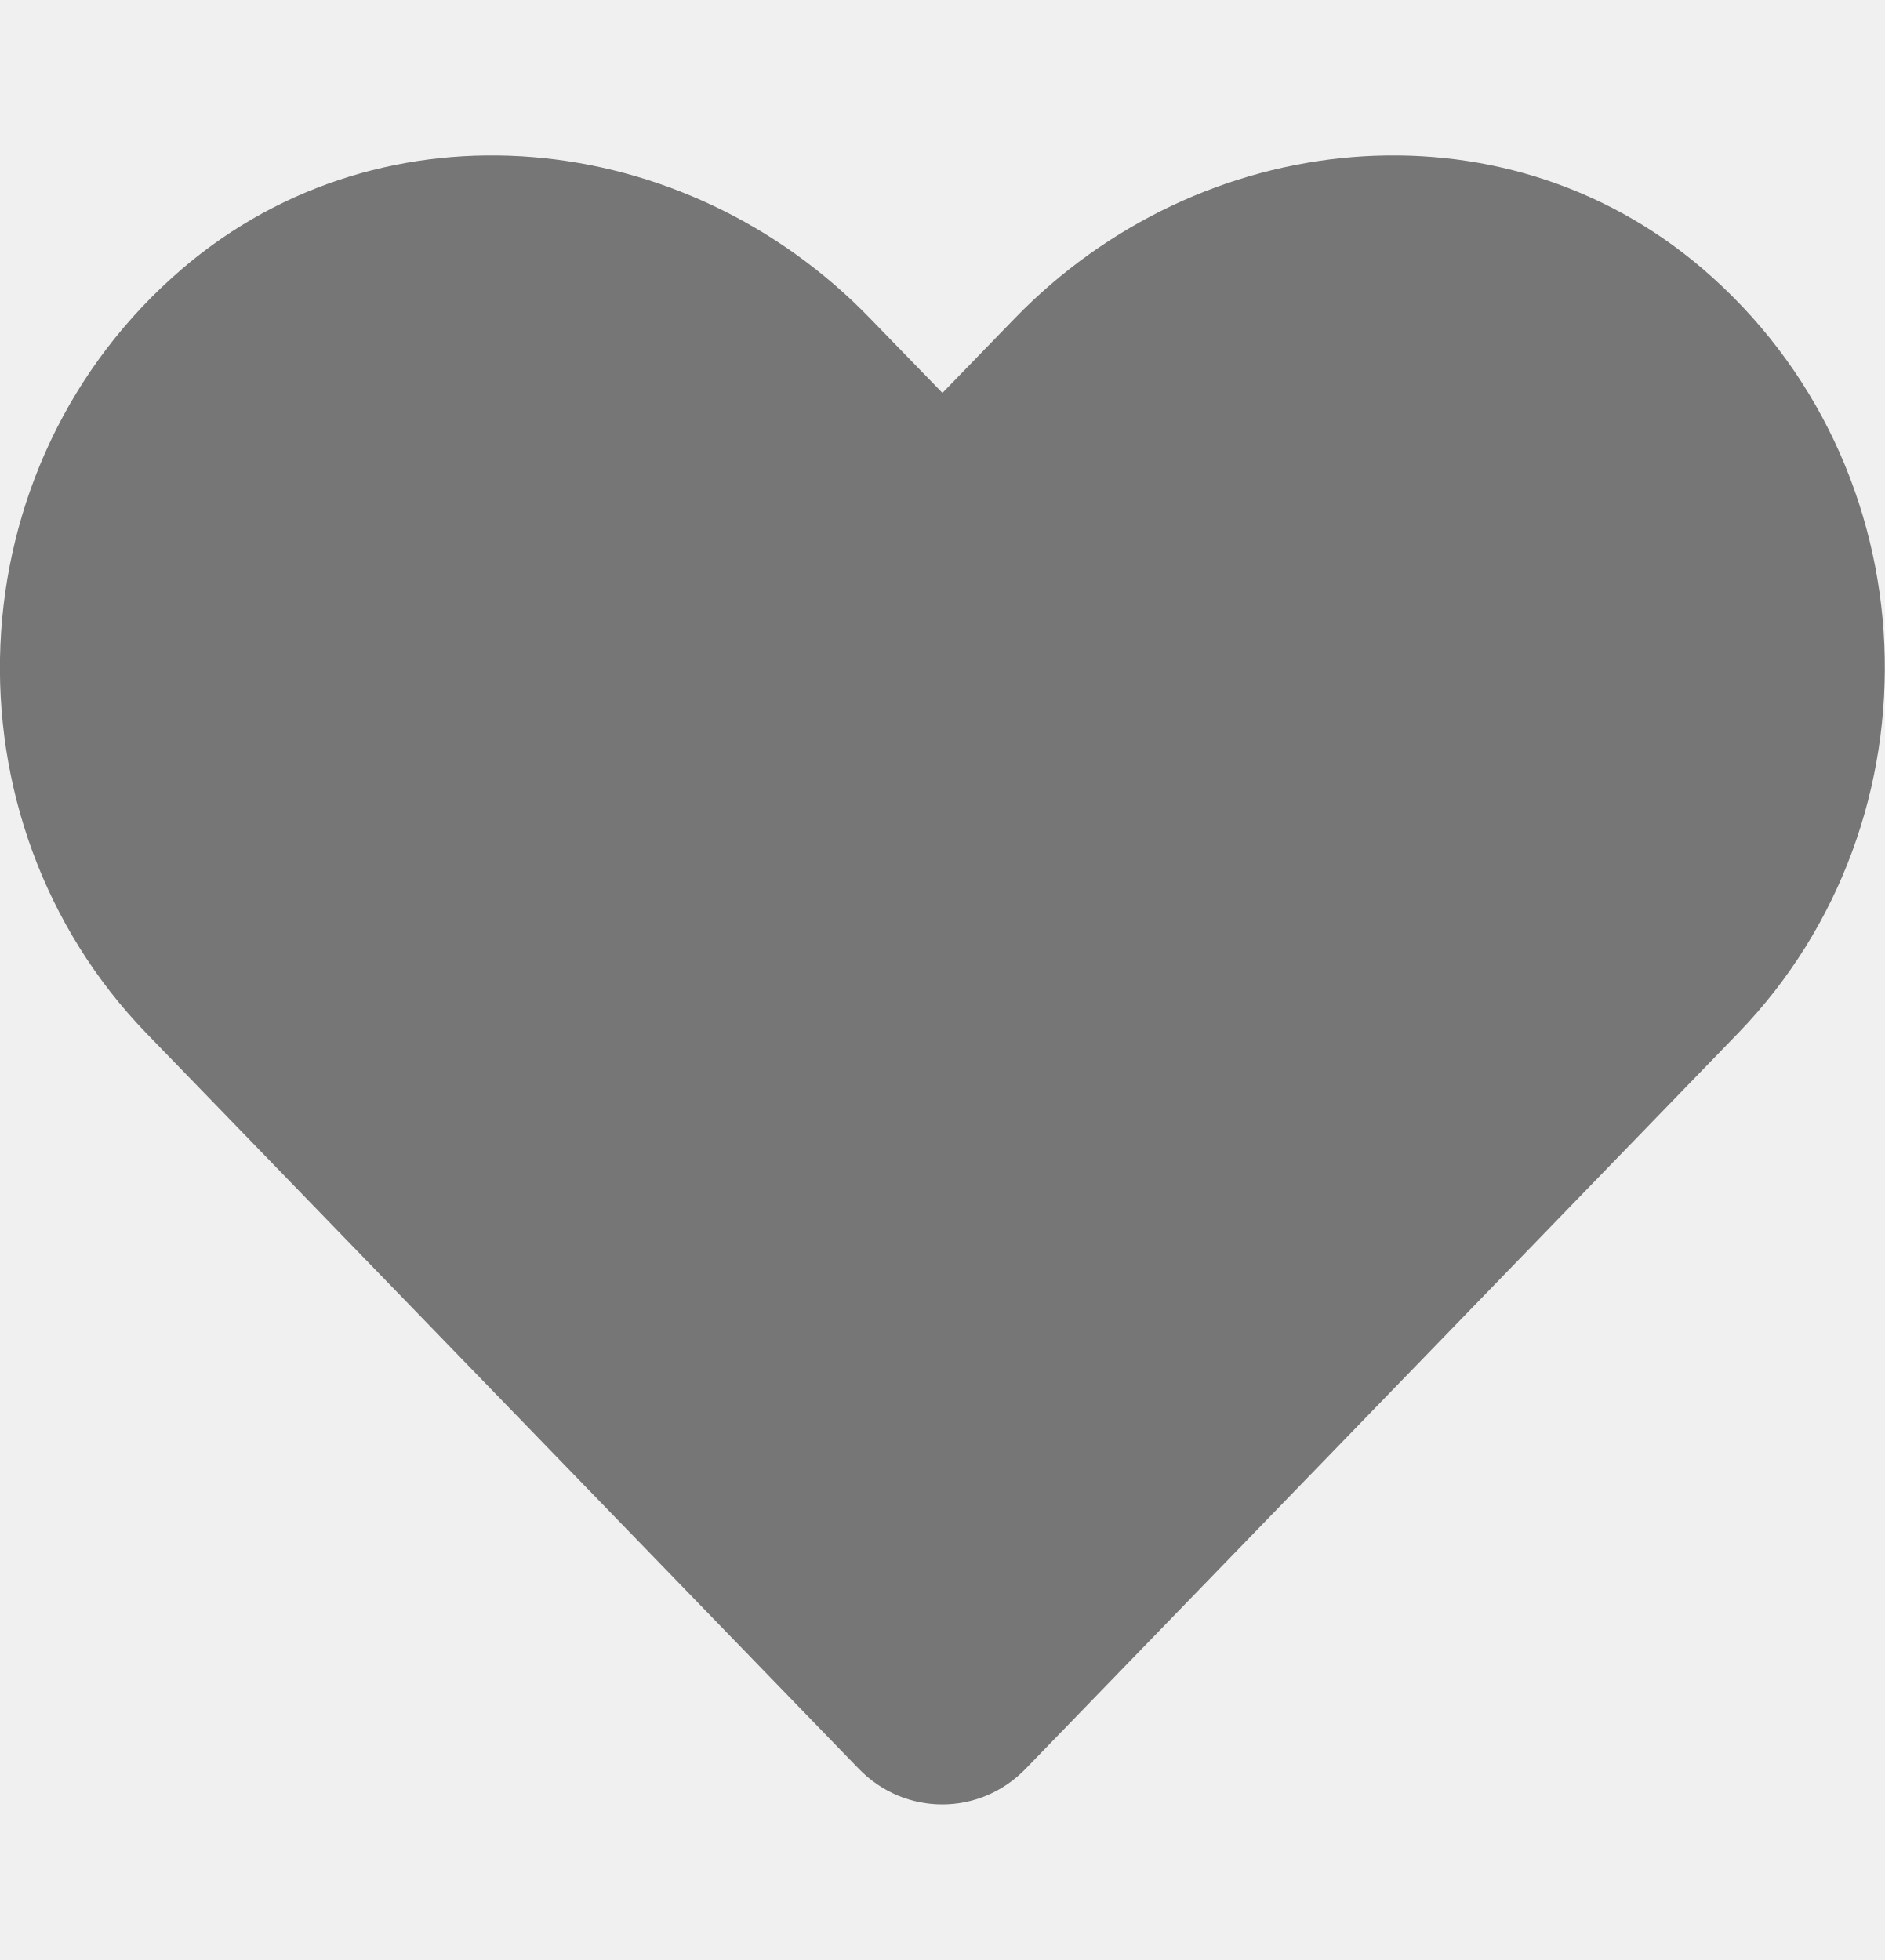
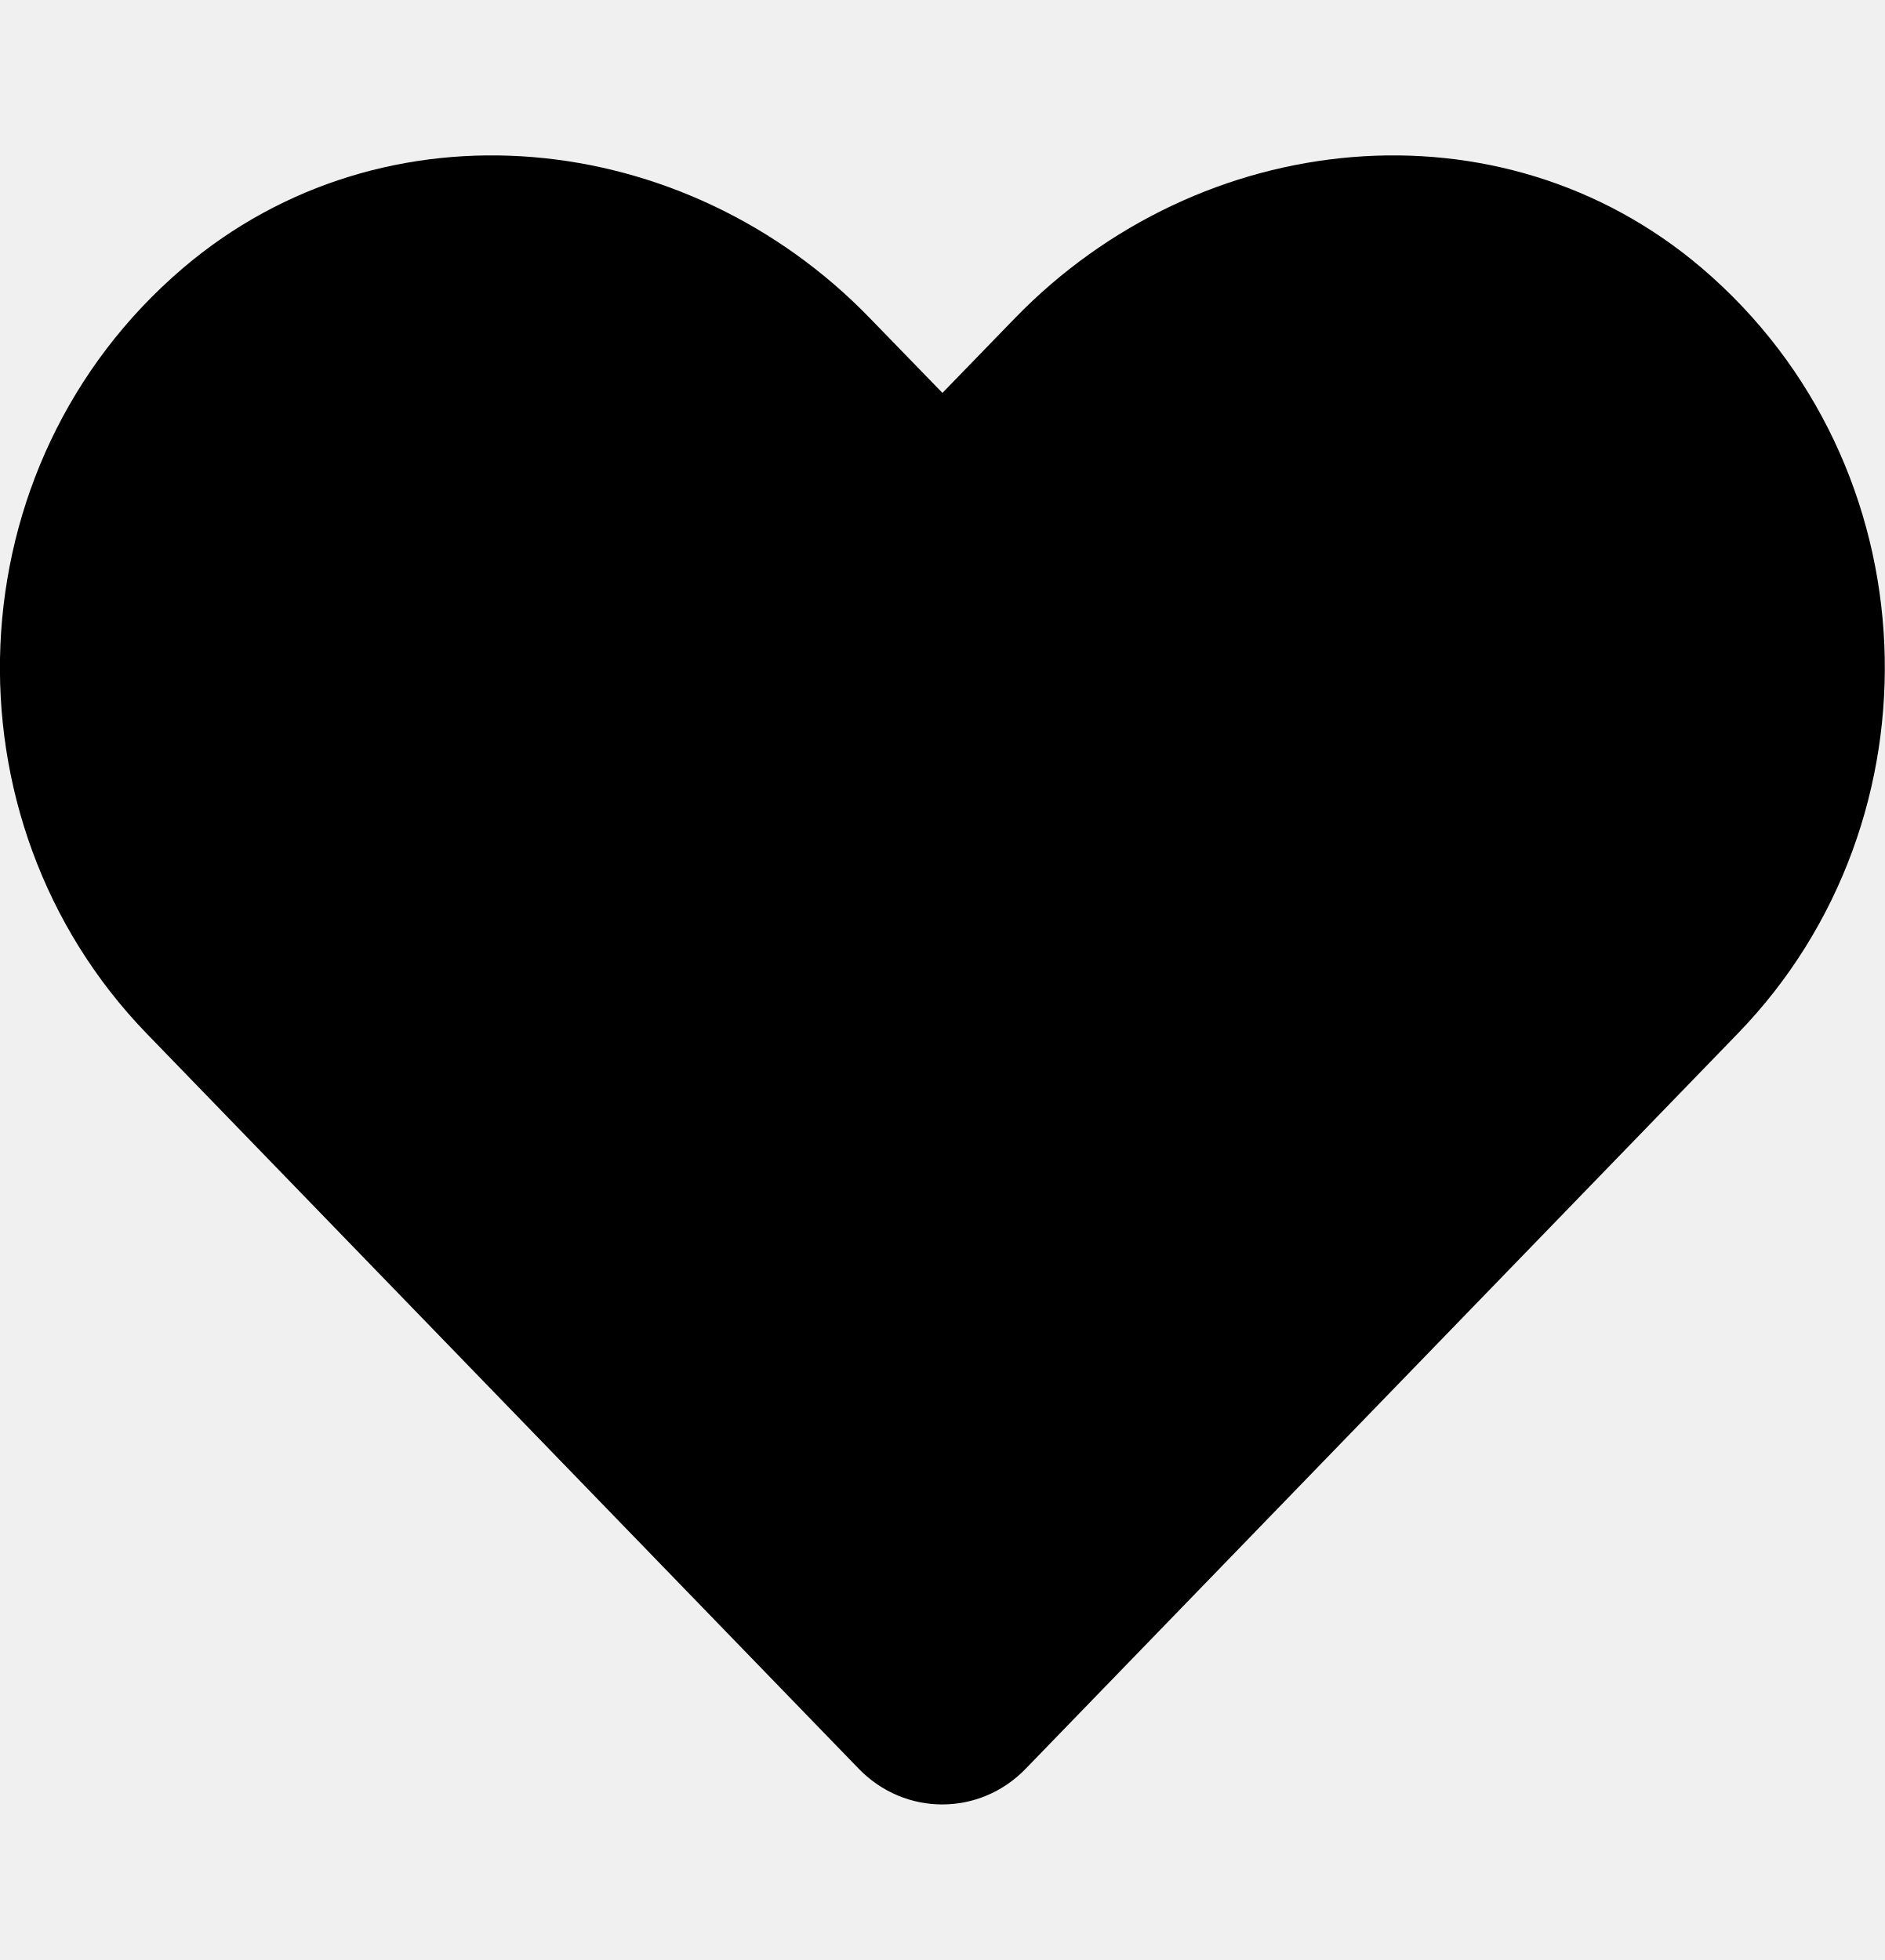
<svg xmlns="http://www.w3.org/2000/svg" width="25" height="26" viewBox="0 0 25 26" fill="none">
  <g clip-path="url(#clip0_102_5838)">
-     <path d="M22.573 3.557C19.897 1.277 15.918 1.687 13.461 4.221L12.5 5.212L11.538 4.221C9.087 1.687 5.102 1.277 2.426 3.557C-0.64 6.174 -0.801 10.871 1.943 13.708L11.391 23.464C12.002 24.094 12.993 24.094 13.603 23.464L23.051 13.708C25.8 10.871 25.639 6.174 22.573 3.557Z" fill="#767676" />
+     <path d="M22.573 3.557C19.897 1.277 15.918 1.687 13.461 4.221L12.5 5.212L11.538 4.221C9.087 1.687 5.102 1.277 2.426 3.557C-0.64 6.174 -0.801 10.871 1.943 13.708L11.391 23.464C12.002 24.094 12.993 24.094 13.603 23.464L23.051 13.708C25.8 10.871 25.639 6.174 22.573 3.557Z" fill="currentColor" />
  </g>
  <defs>
    <clipPath id="clip0_102_5838">
      <rect width="25" height="25" fill="white" transform="translate(0 0.5)" />
    </clipPath>
  </defs>
</svg>
